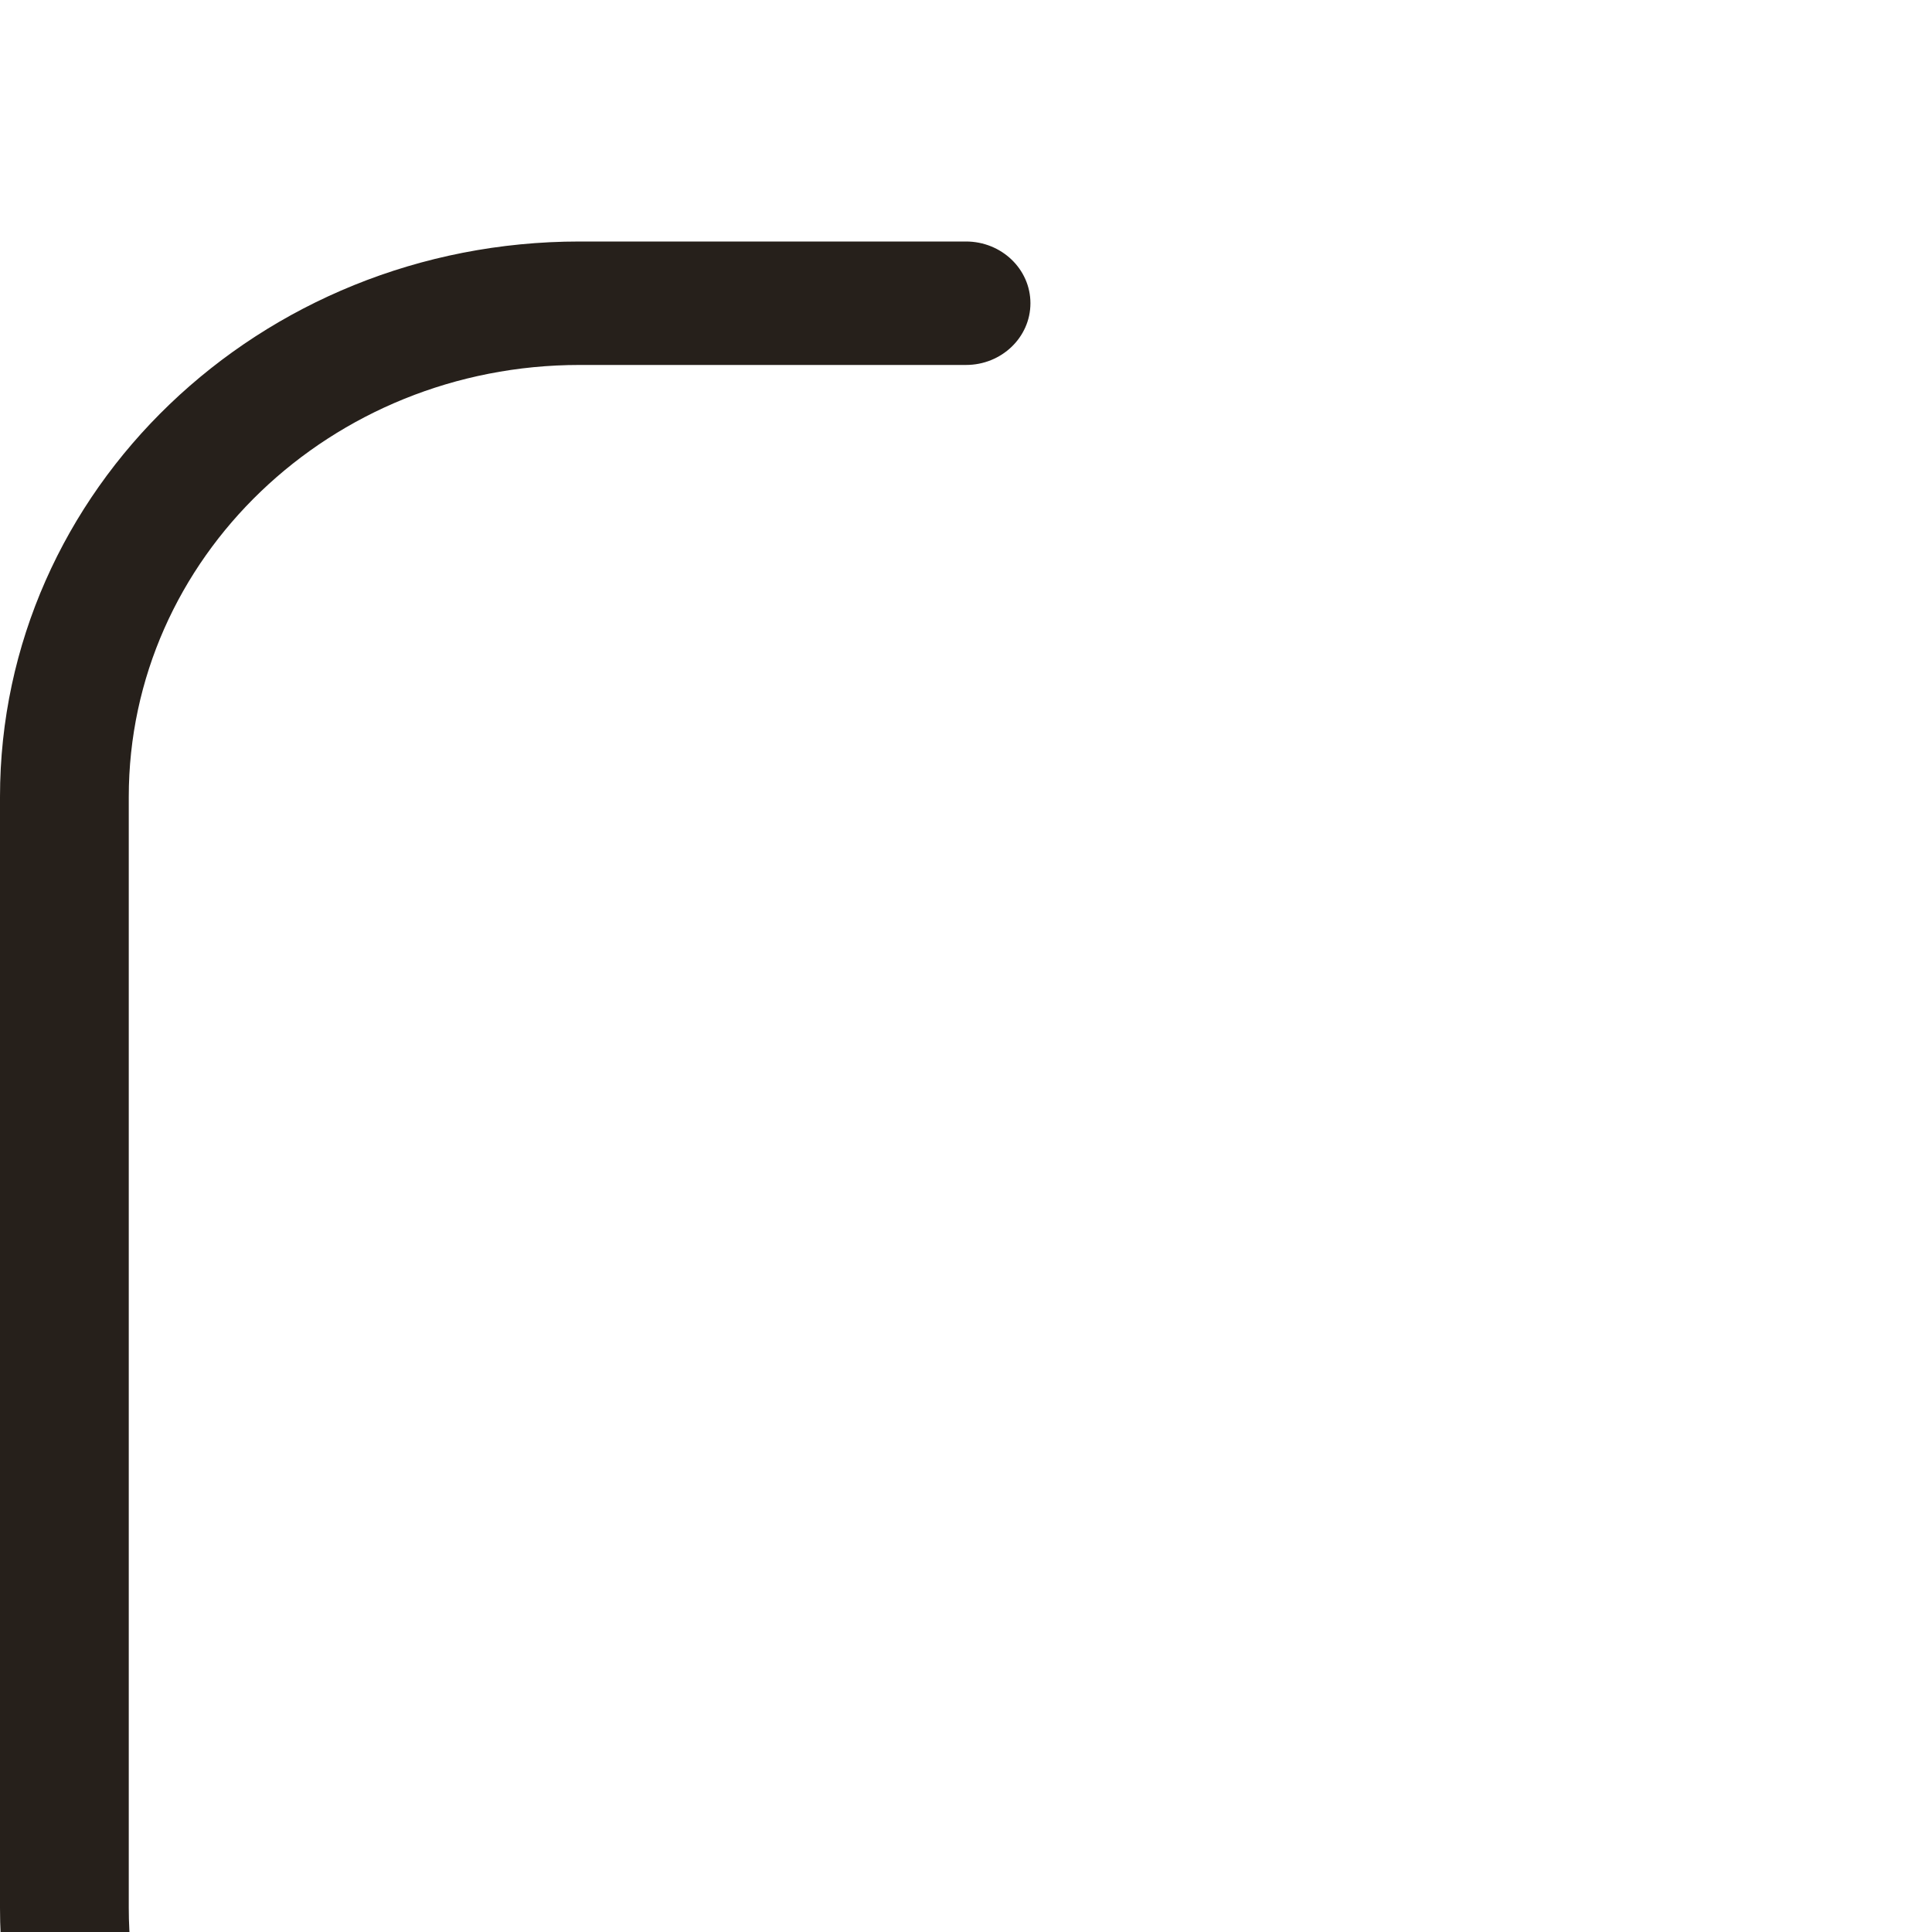
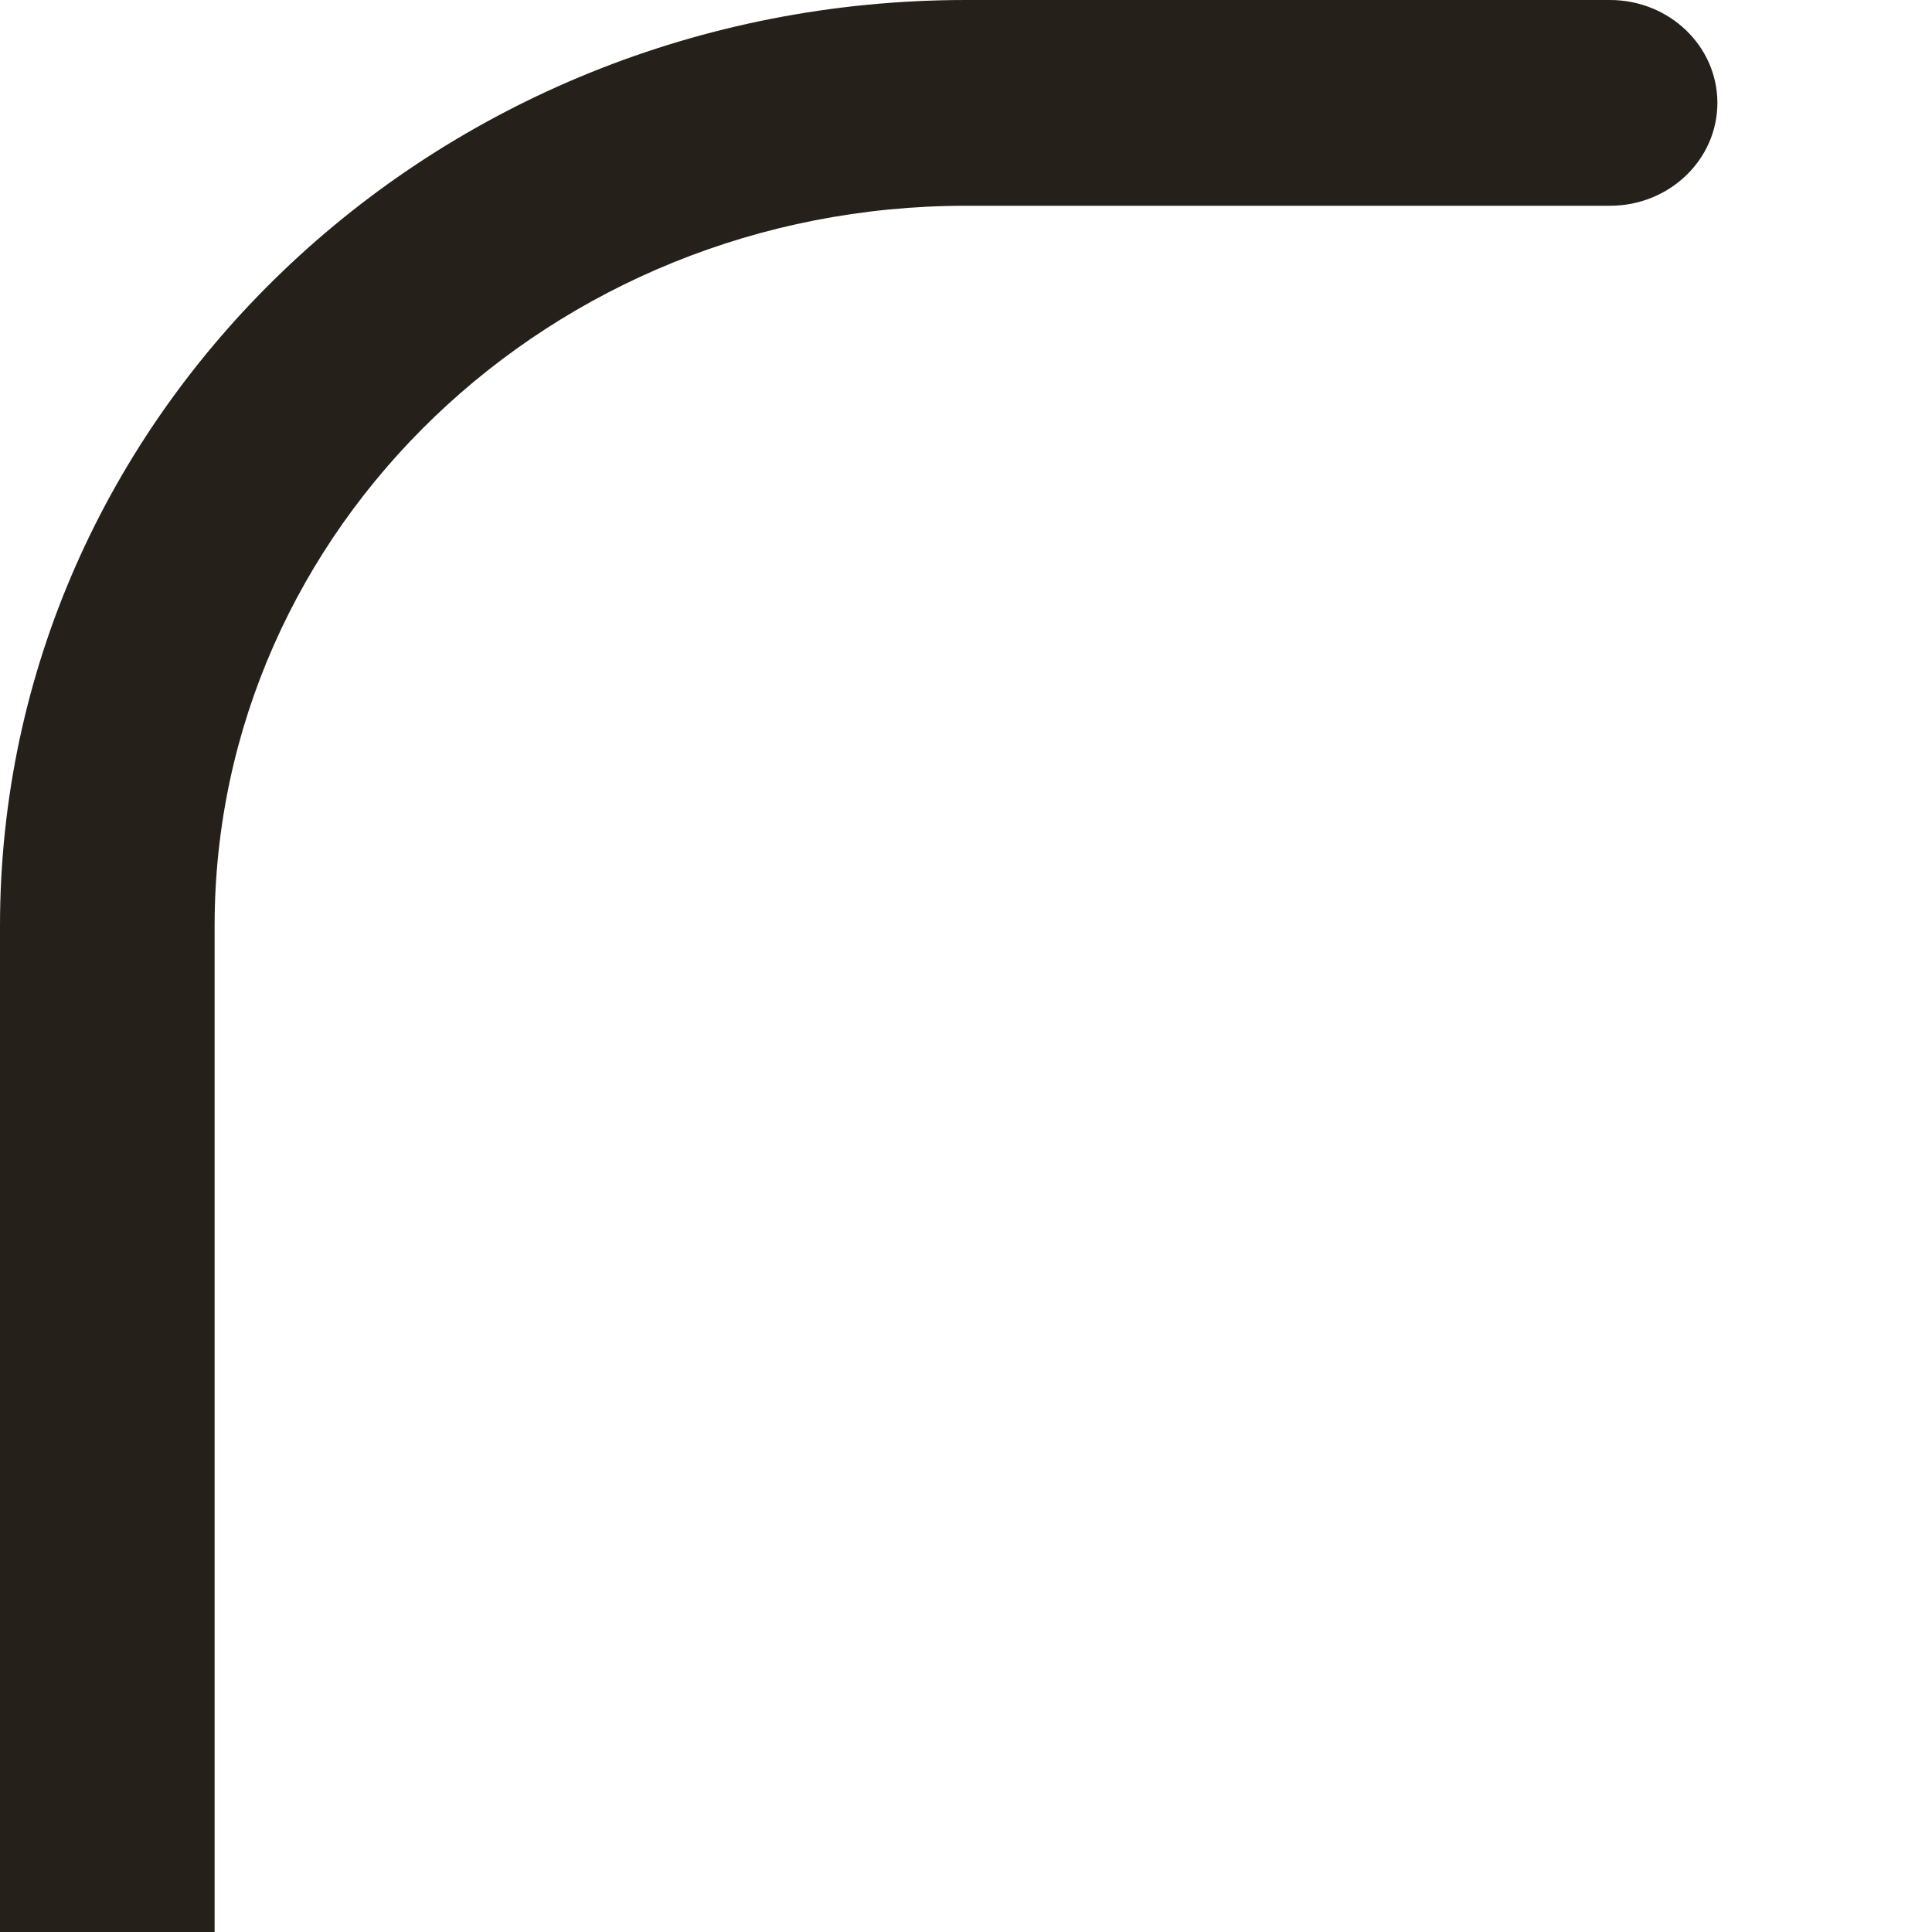
- <svg xmlns="http://www.w3.org/2000/svg" width="12" height="12" viewBox="0 0 20 15" fill="none" id="accesos">
+ <svg xmlns="http://www.w3.org/2000/svg" width="12" height="12" viewBox="0 0 12 12" fill="none" id="accesos">
  <path fill-rule="evenodd" clip-rule="evenodd" d="M6 1.278C3.423 1.278 1.333 3.28 1.333 5.75L1.333 17.25C1.333 19.72 3.423 21.722 6 21.722H18C20.577 21.722 22.667 19.72 22.667 17.25V13.5C22.667 13.147 22.965 12.861 23.333 12.861C23.701 12.861 24 13.147 24 13.5V17.25C24 20.426 21.314 23 18 23H6C2.686 23 0 20.426 0 17.25L0 5.75C0 2.574 2.686 0 6 0L10 0C10.368 0 10.667 0.286 10.667 0.639C10.667 0.992 10.368 1.278 10 1.278H6Z" fill="#26201B" />
</svg>
